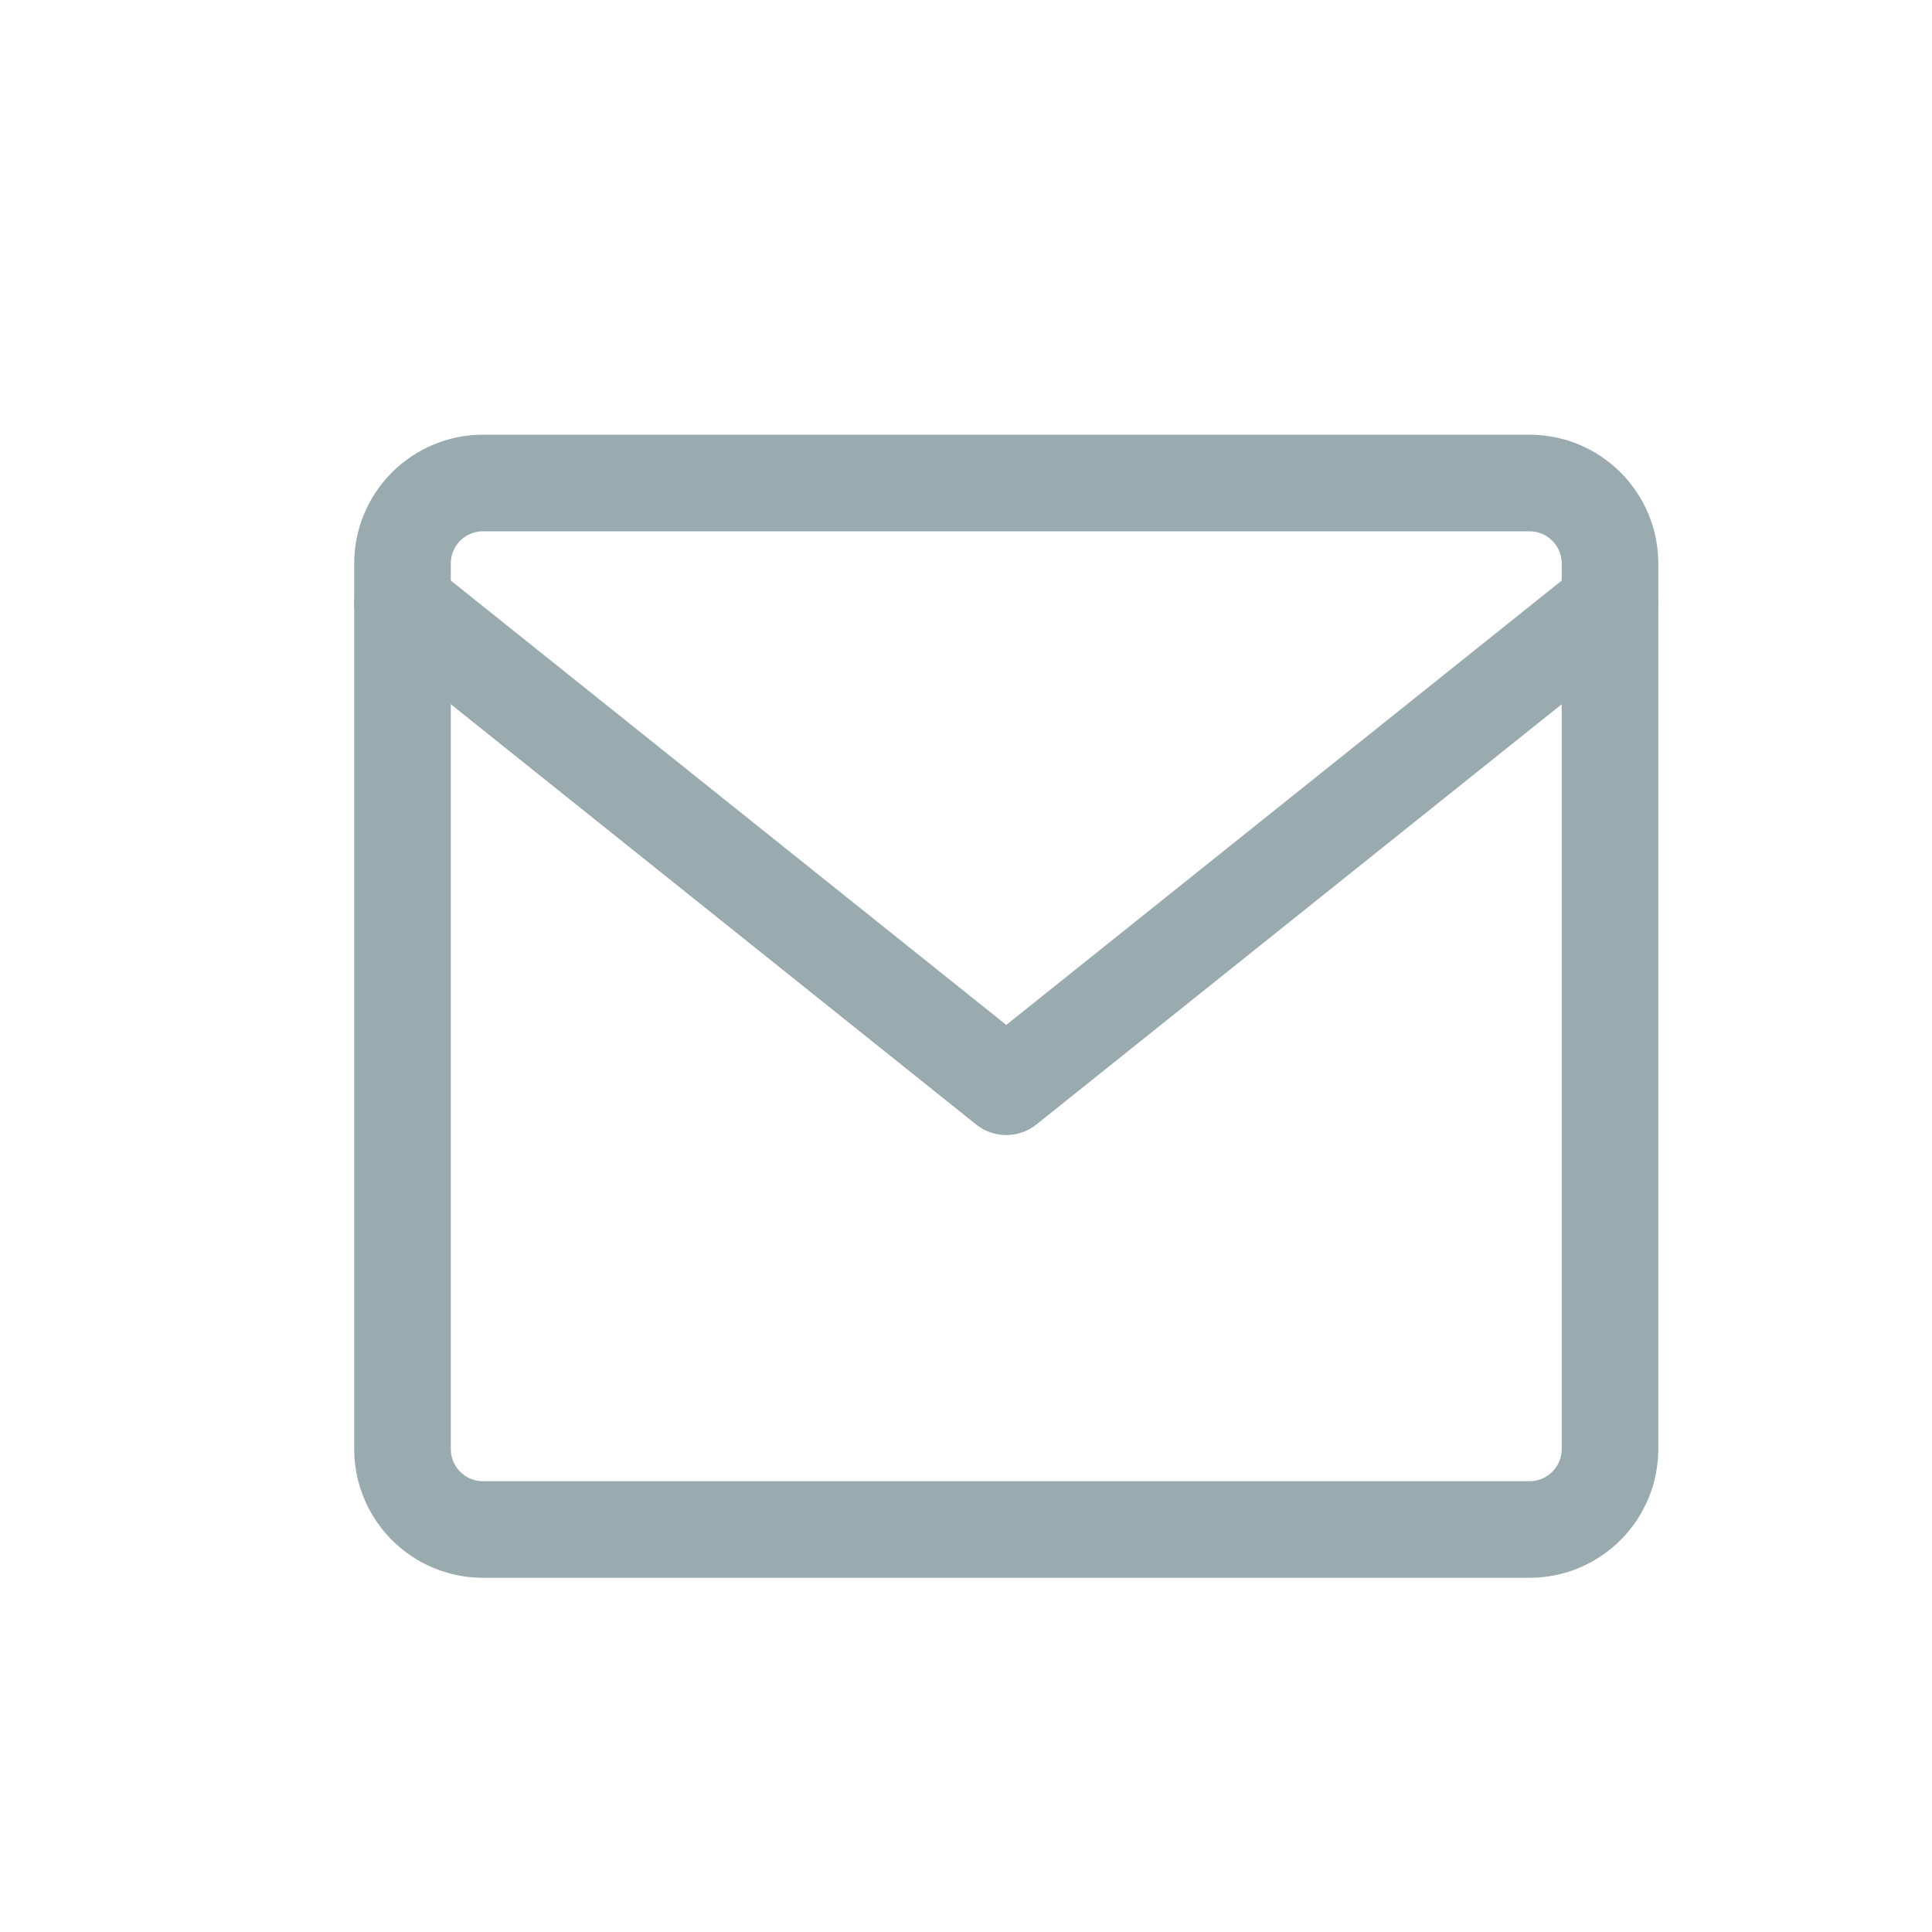
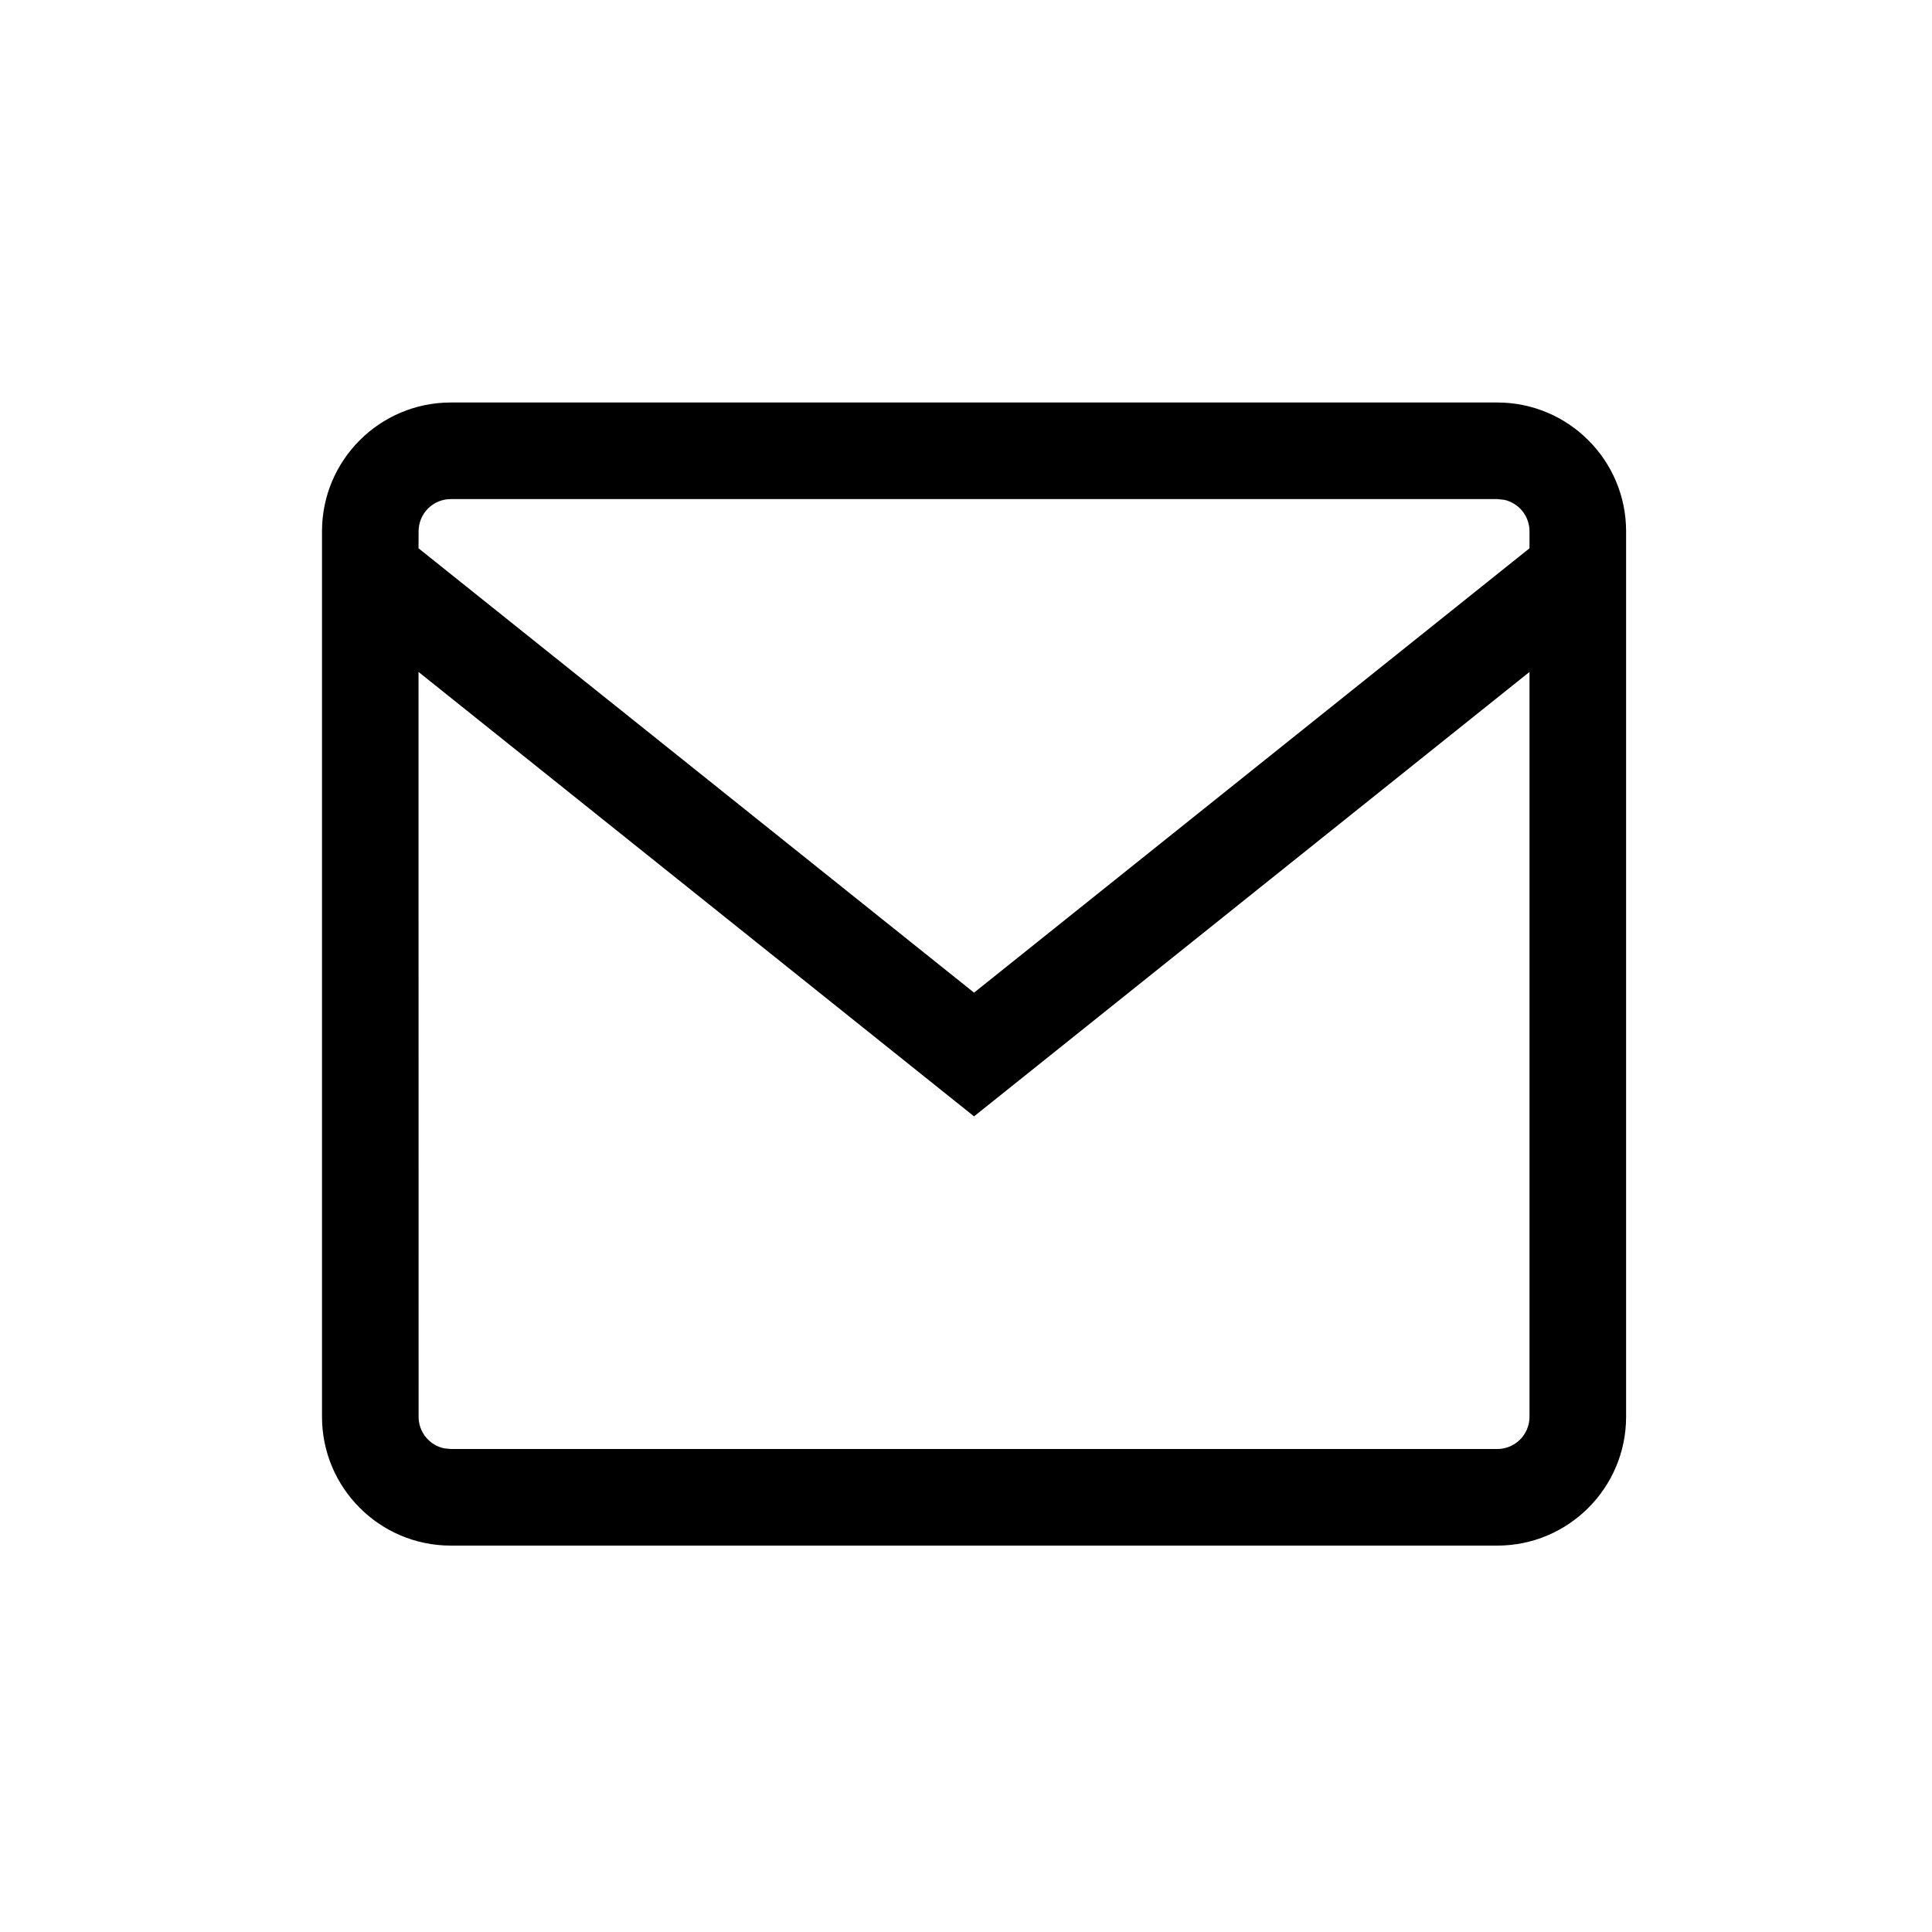
- <svg xmlns="http://www.w3.org/2000/svg" width="24" height="24" viewBox="0 0 24 24">
-   <g fill="none" fill-rule="evenodd" stroke-linecap="round" stroke-linejoin="round">
-     <g stroke="#9AABAF" stroke-width="1.2">
-       <path d="M14 13H1c-.552 0-1-.448-1-1V1c0-.552.448-1 1-1h13c.552 0 1 .448 1 1v11c0 .552-.448 1-1 1z" transform="translate(-1238 -152) translate(1227 141) translate(11 11) translate(5 6)" />
-       <path d="M0 1.5L7.5 7.5 15 1.5" transform="translate(-1238 -152) translate(1227 141) translate(11 11) translate(5 6)" />
-     </g>
+ <svg xmlns="http://www.w3.org/2000/svg" width="24px" height="24px" viewBox="0 0 24 24" version="1.1">
+   <g id="icon-mail">
+     <path d="M18.6,5 C19.483,5 20.2,5.717 20.2,6.6 L20.2,6.6 L20.2,17.6 C20.2,18.483 19.483,19.2 18.6,19.2 L18.6,19.2 L5.6,19.2 C4.717,19.2 4,18.483 4,17.6 L4,17.6 L4,6.6 C4,5.717 4.717,5 5.6,5 L5.6,5 Z M19,8.347 L12.1,13.868 L5.199,8.347 L5.2,17.6 C5.2,17.793 5.337,17.955 5.519,17.992 L5.6,18 L18.6,18 C18.821,18 19,17.821 19,17.6 L19,17.6 L19,8.347 Z M18.6,6.2 L5.6,6.2 C5.379,6.2 5.2,6.379 5.2,6.6 L5.2,6.6 L5.199,6.811 L12.1,12.331 L19,6.811 L19,6.6 C19,6.407 18.863,6.245 18.681,6.208 L18.6,6.2 Z" id="Path" fill-rule="nonzero" />
  </g>
</svg>
